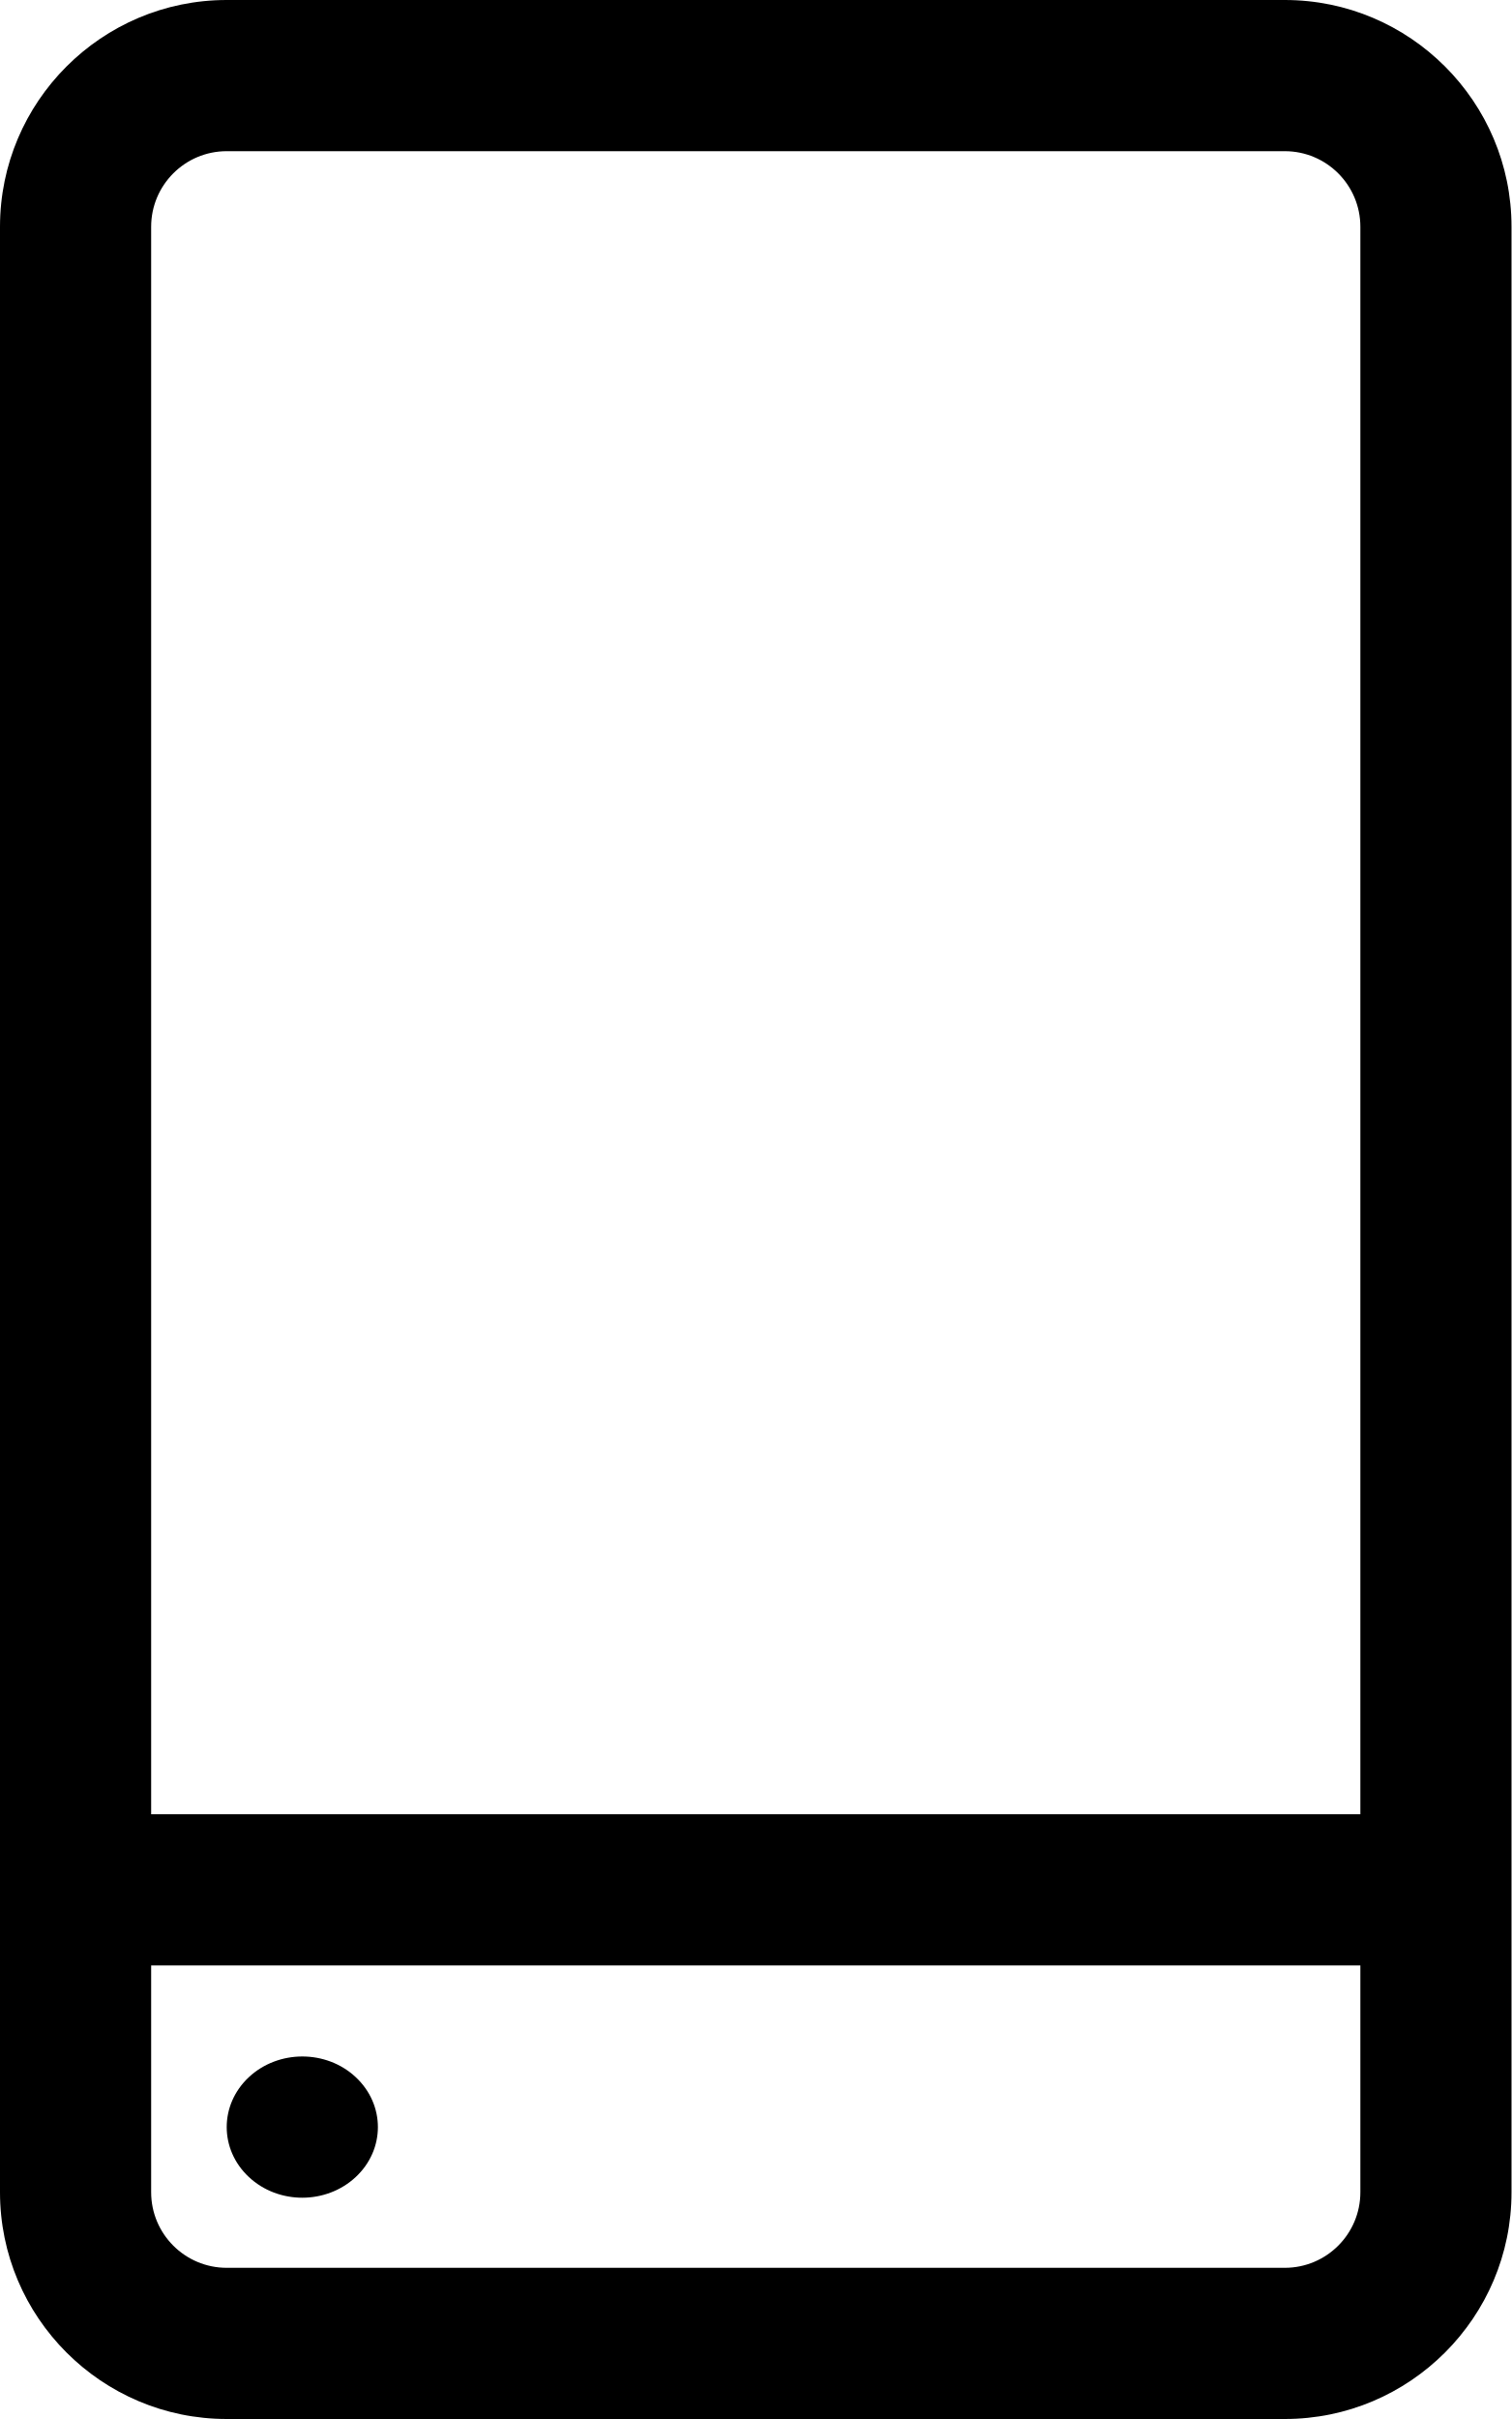
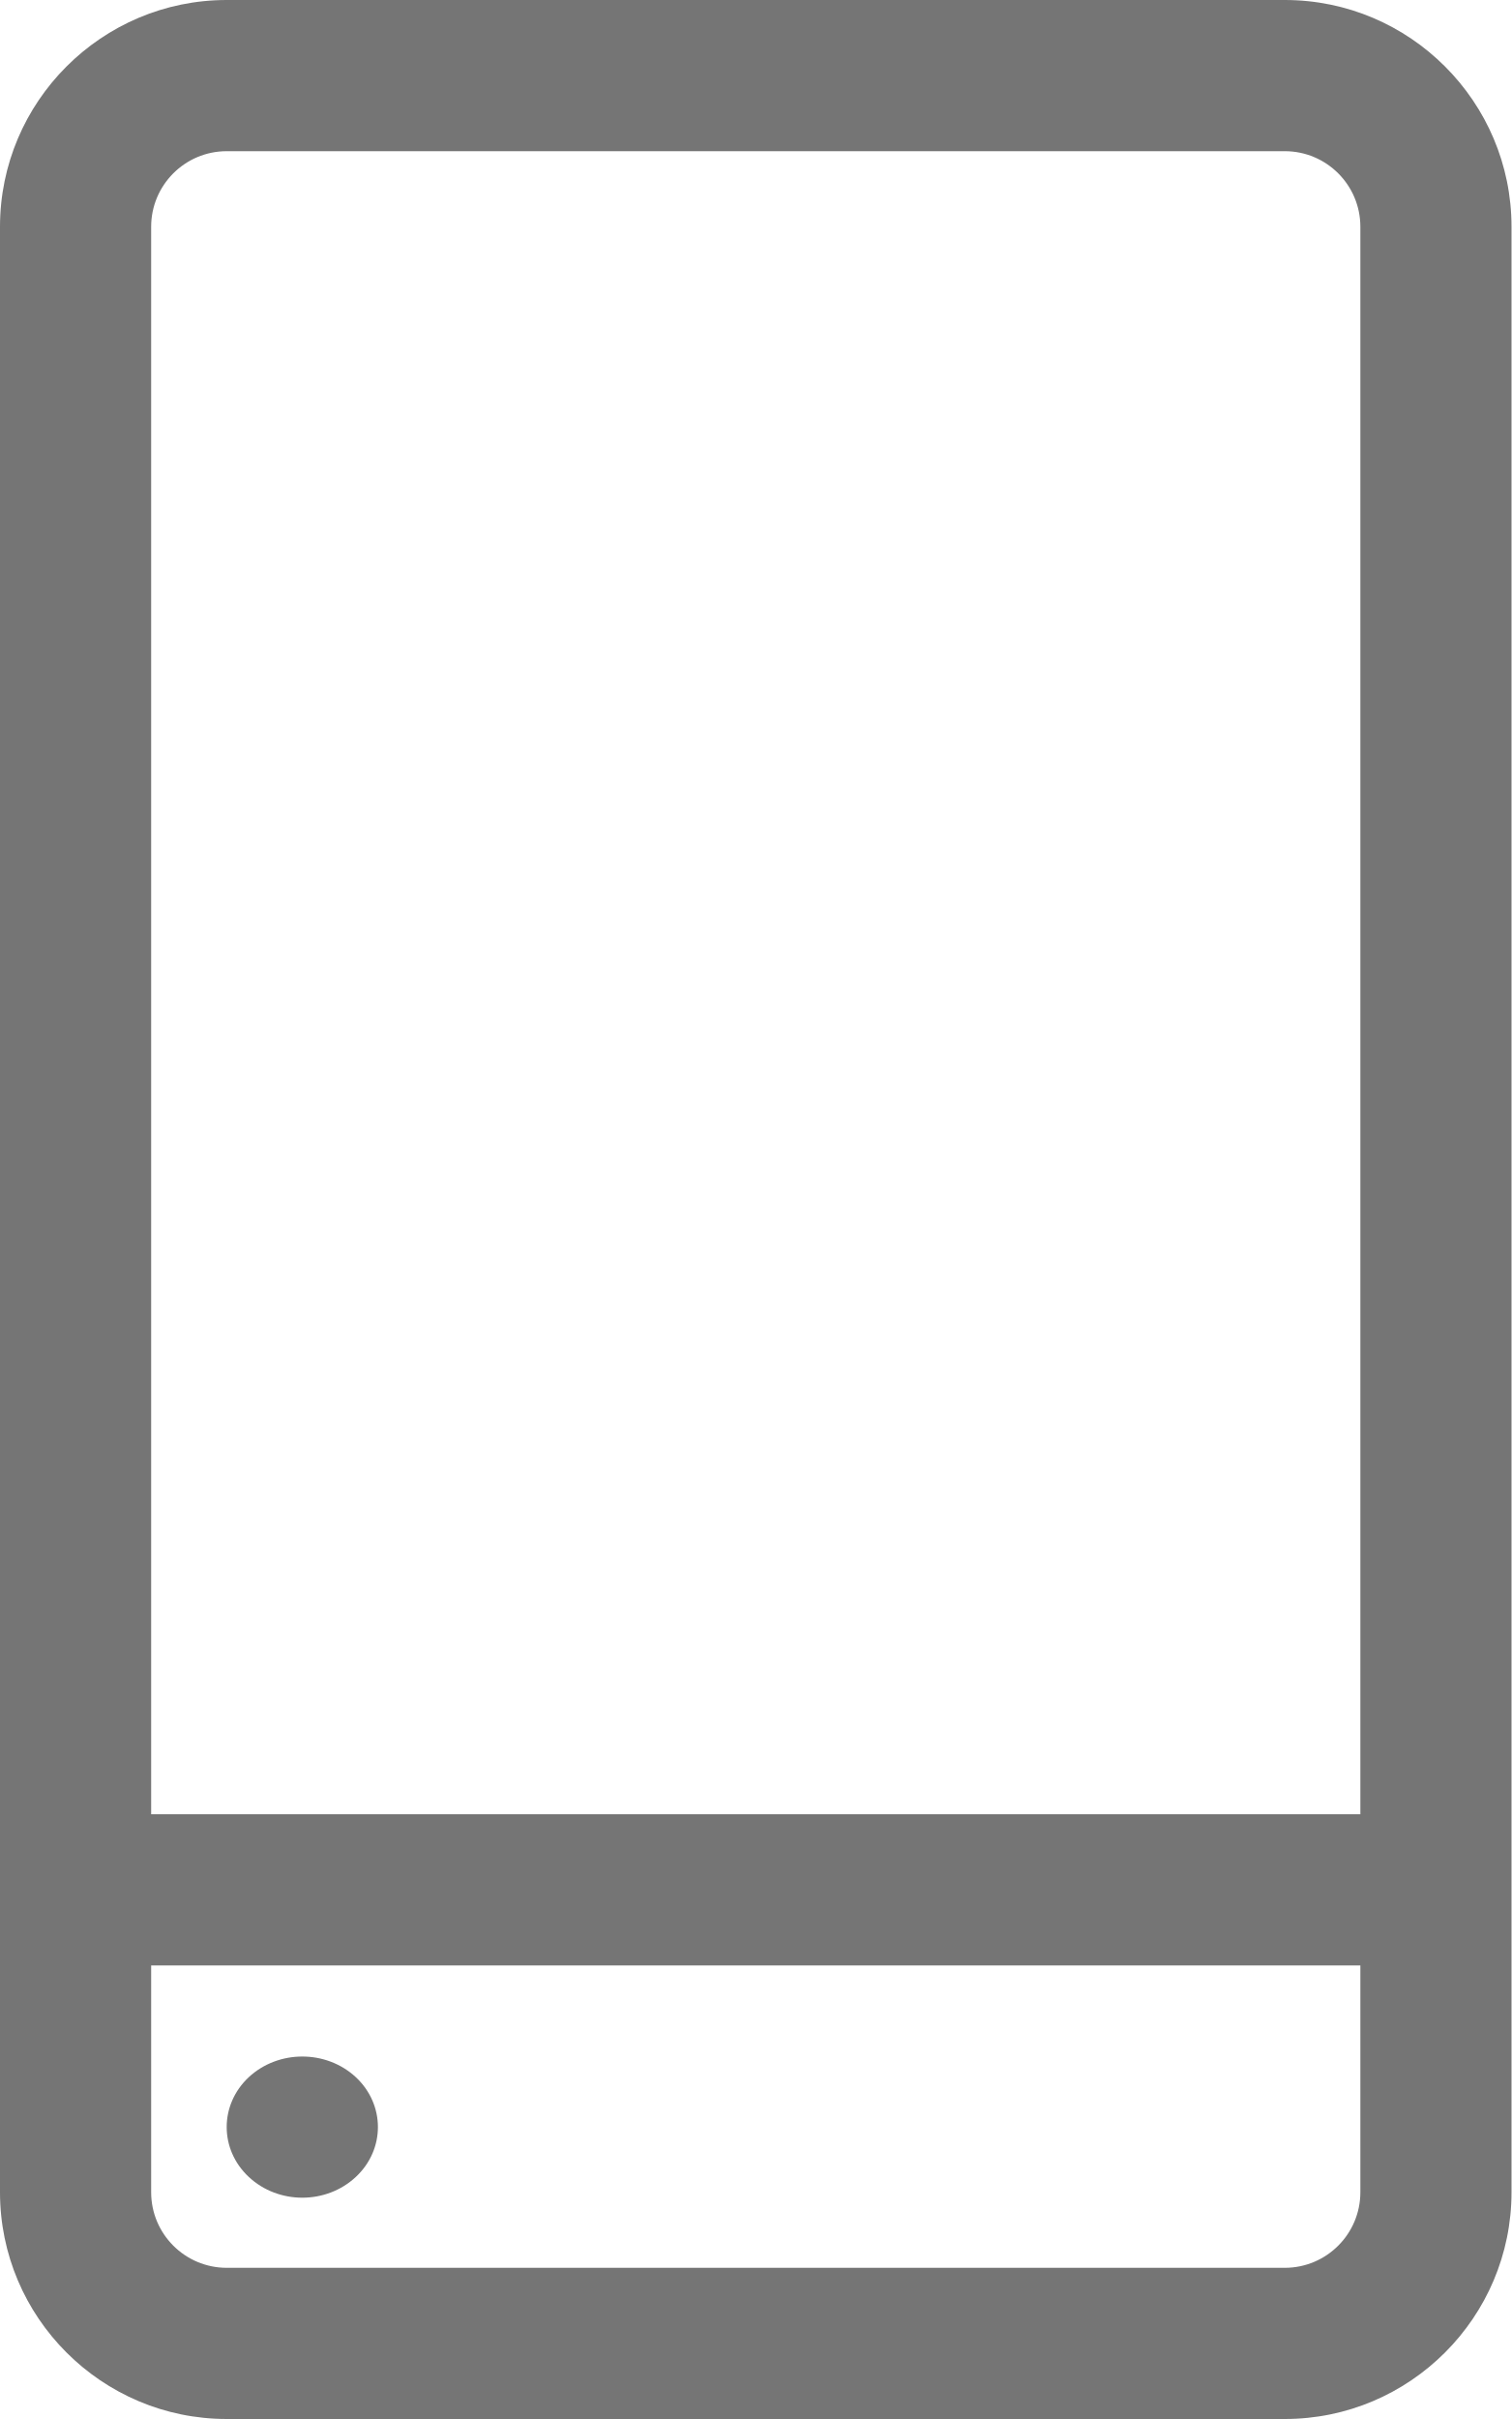
- <svg xmlns="http://www.w3.org/2000/svg" version="1.1" width="20" height="32" viewBox="0 0 20 32">
-   <path d="M17 0h-14c-1.654 0-3 1.346-3 3v26c0 1.654 1.346 3 3 3h14c1.654 0 3-1.346 3-3v-26c0-1.654-1.346-3-3-3zM3 2h14c0.552 0 1 0.448 1 1v21h-16v-21c0-0.552 0.448-1 1-1zM17 30h-14c-0.552 0-1-0.448-1-1v-3h16v3c0 0.552-0.448 1-1 1z" />
-   <path d="M4.707 27.478c0.391 0.365 0.391 0.956 0 1.321s-1.024 0.365-1.414 0c-0.391-0.365-0.391-0.956 0-1.321s1.024-0.365 1.414 0z" />
+ <svg xmlns="http://www.w3.org/2000/svg" width="10" height="16" viewBox="0 0 10 16" fill="none">
+   <path d="M8.5 0H1.5C0.673 0 0 0.673 0 1.5V14.5C0 15.327 0.673 16 1.5 16H8.5C9.327 16 10 15.327 10 14.5V1.5C10 0.673 9.327 0 8.5 0ZM1.5 1H8.5C8.776 1 9 1.224 9 1.5V12H1V1.5C1 1.224 1.224 1 1.5 1ZM8.5 15H1.5C1.224 15 1 14.776 1 14.5V13H9V14.5C9 14.776 8.776 15 8.5 15Z" fill="#757575" />
+   <path d="M2.354 13.739C2.549 13.921 2.549 14.217 2.354 14.399C2.158 14.582 1.842 14.582 1.646 14.399C1.451 14.217 1.451 13.921 1.646 13.739C1.842 13.557 2.158 13.557 2.354 13.739Z" fill="#757575" />
</svg>
